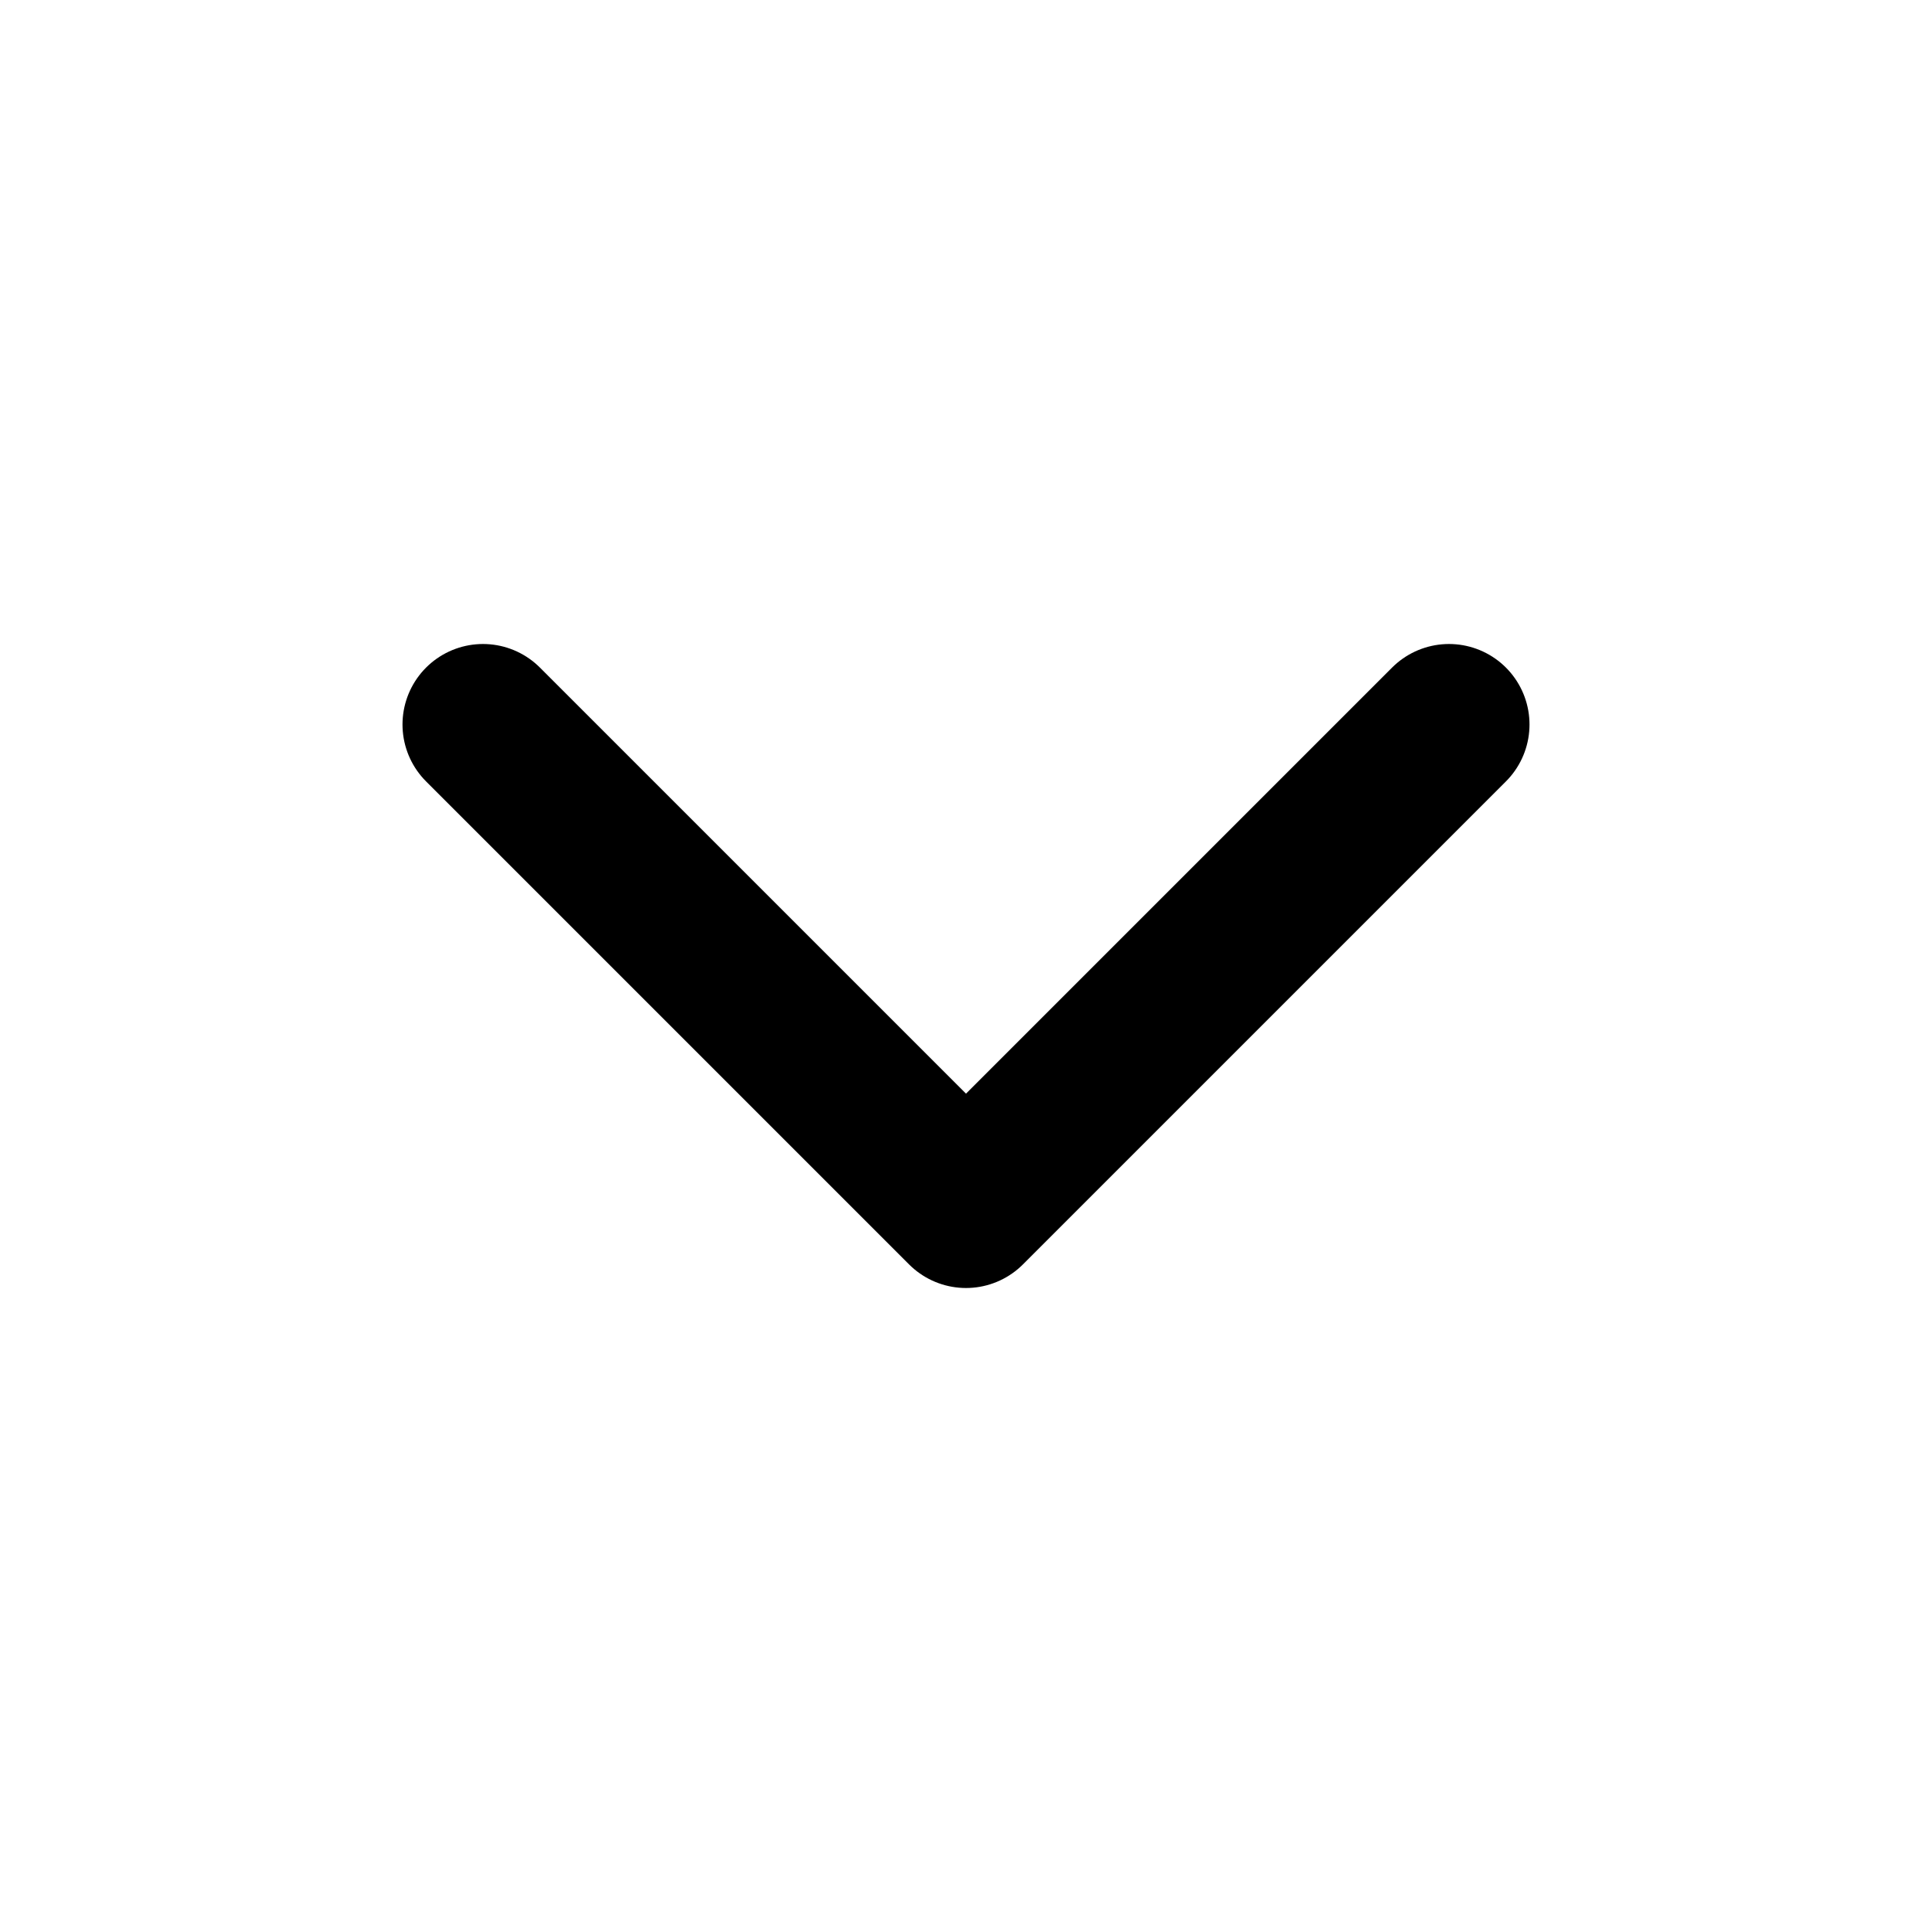
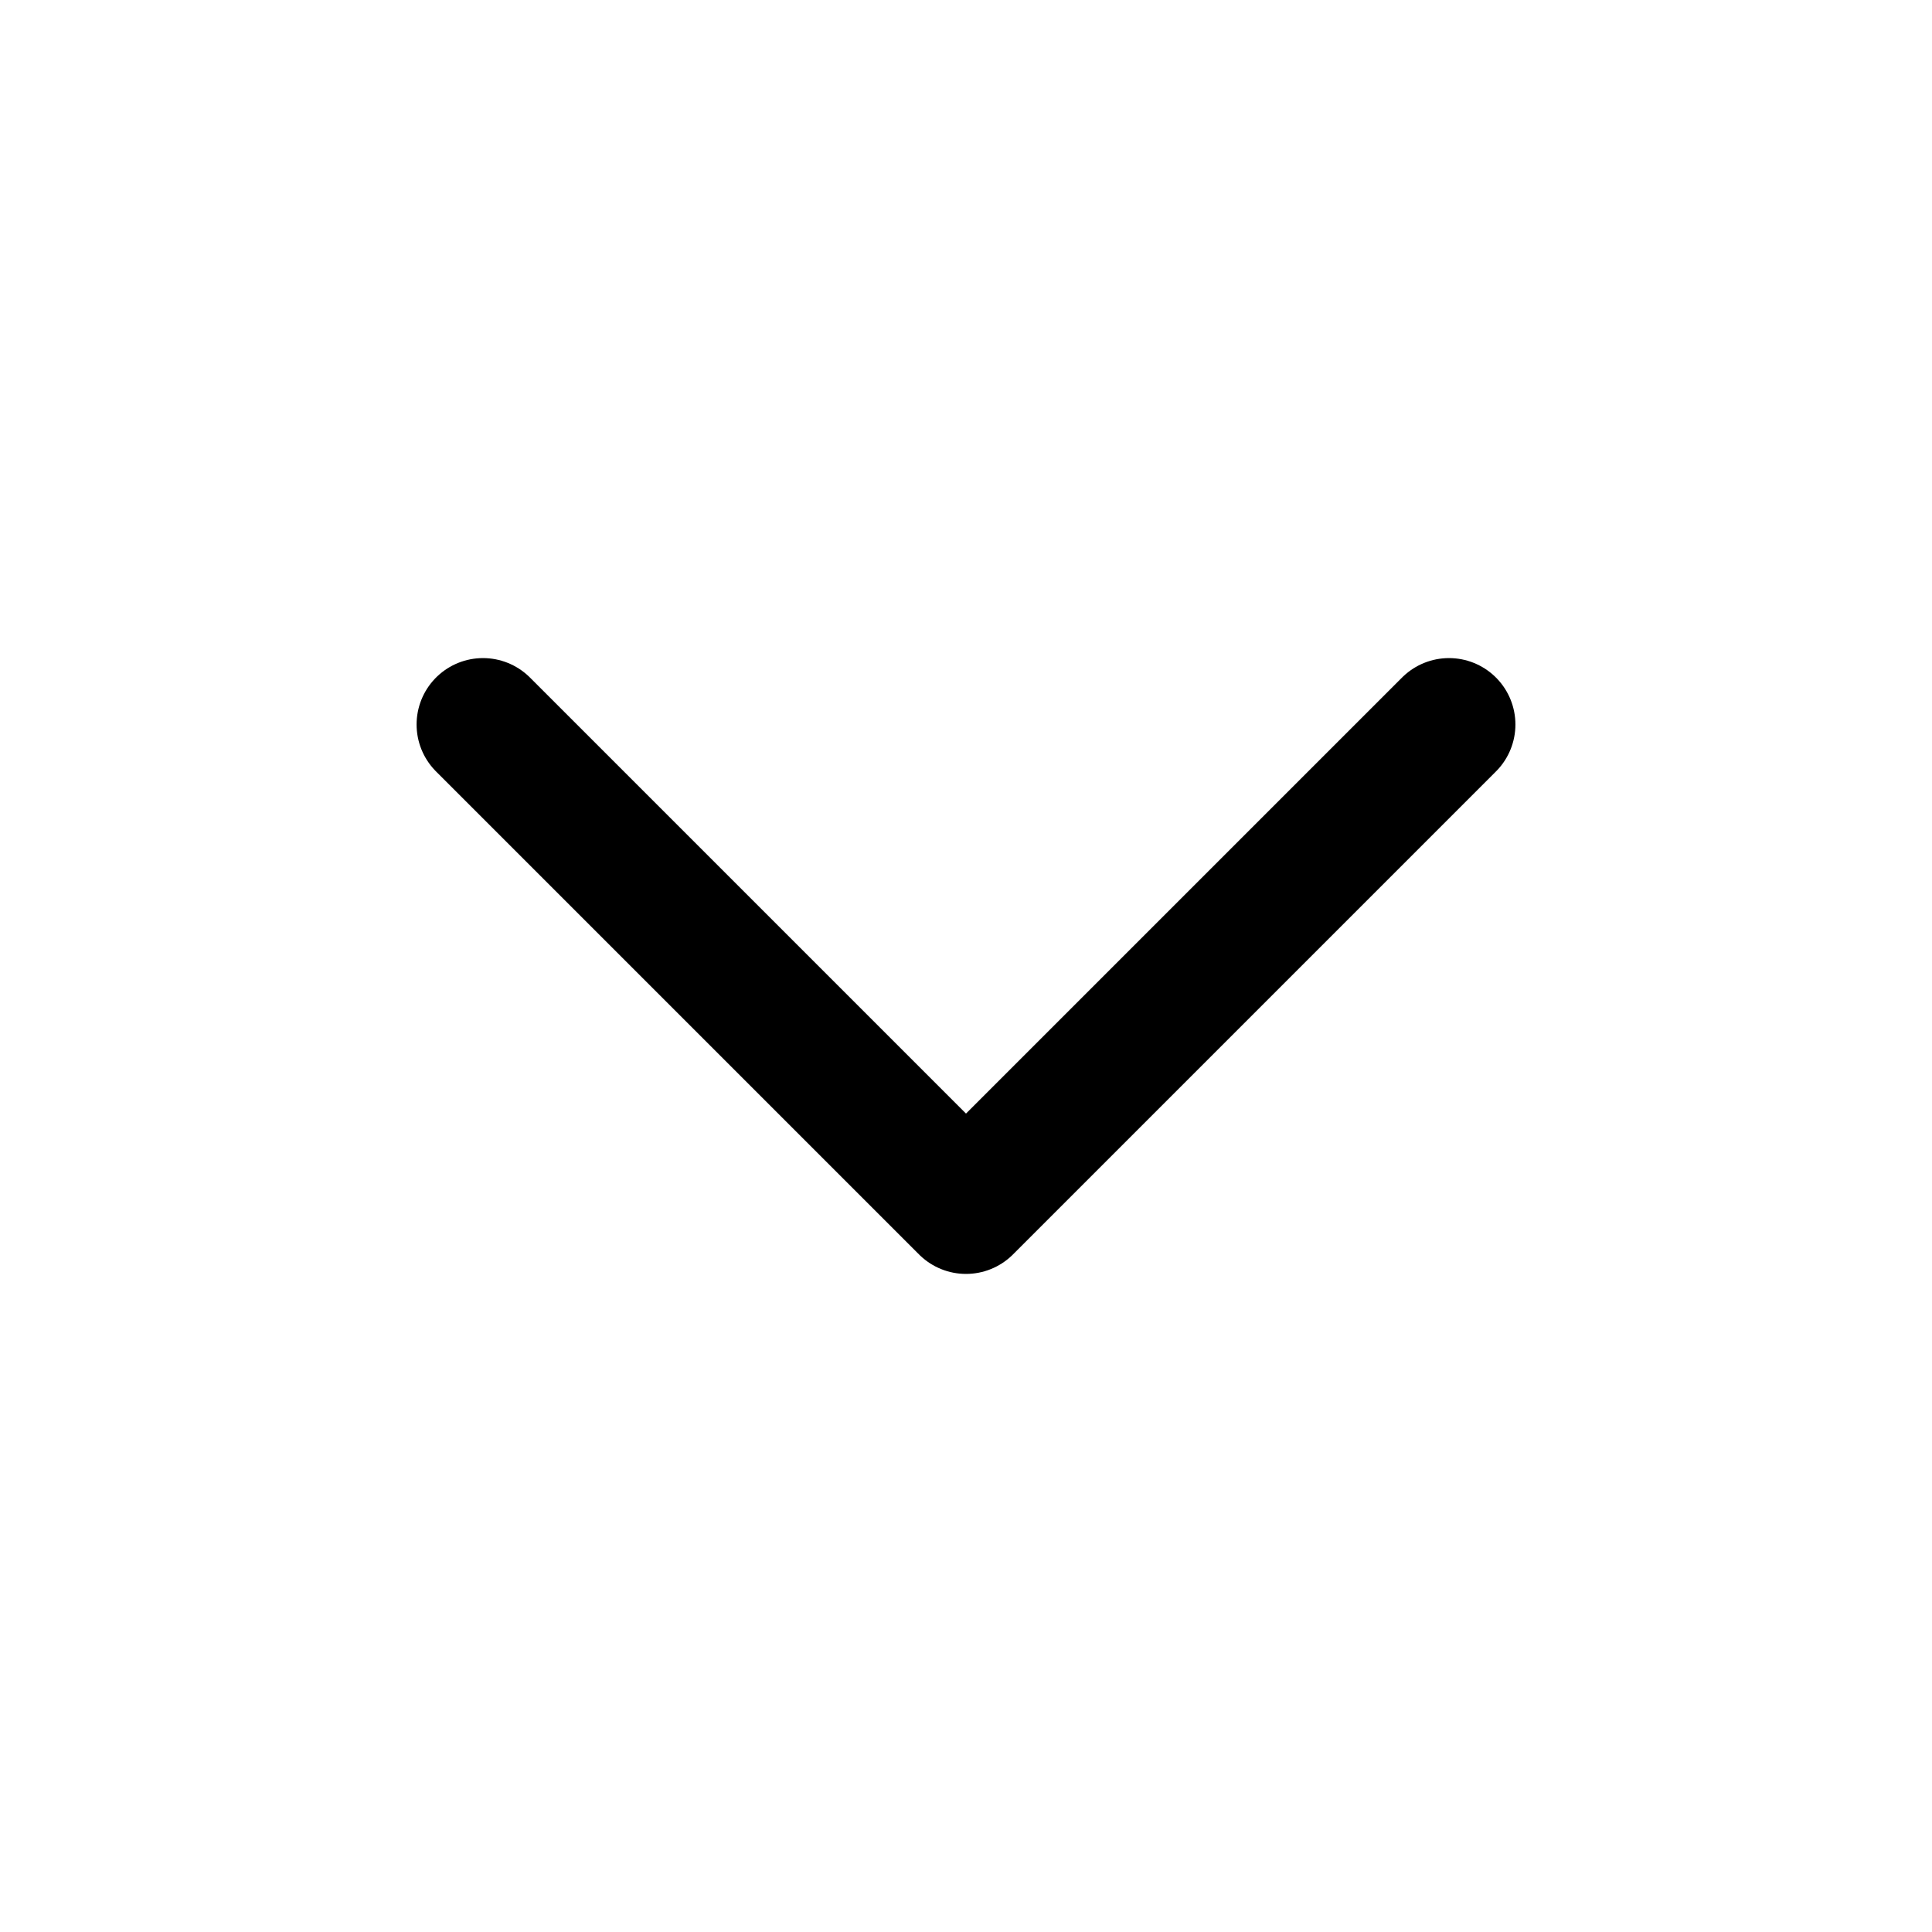
- <svg xmlns="http://www.w3.org/2000/svg" width="24" height="24" viewBox="0 0 24 24" fill="none" stroke="currentColor" stroke-width="2" stroke-linecap="round" stroke-linejoin="round">
+ <svg xmlns="http://www.w3.org/2000/svg" width="24" height="24" viewBox="0 0 24 24" fill="none" stroke="currentColor" stroke-width="1.65" stroke-linecap="round" stroke-linejoin="round">
  <path d="m6 9 6 6 6-6" />
</svg>
